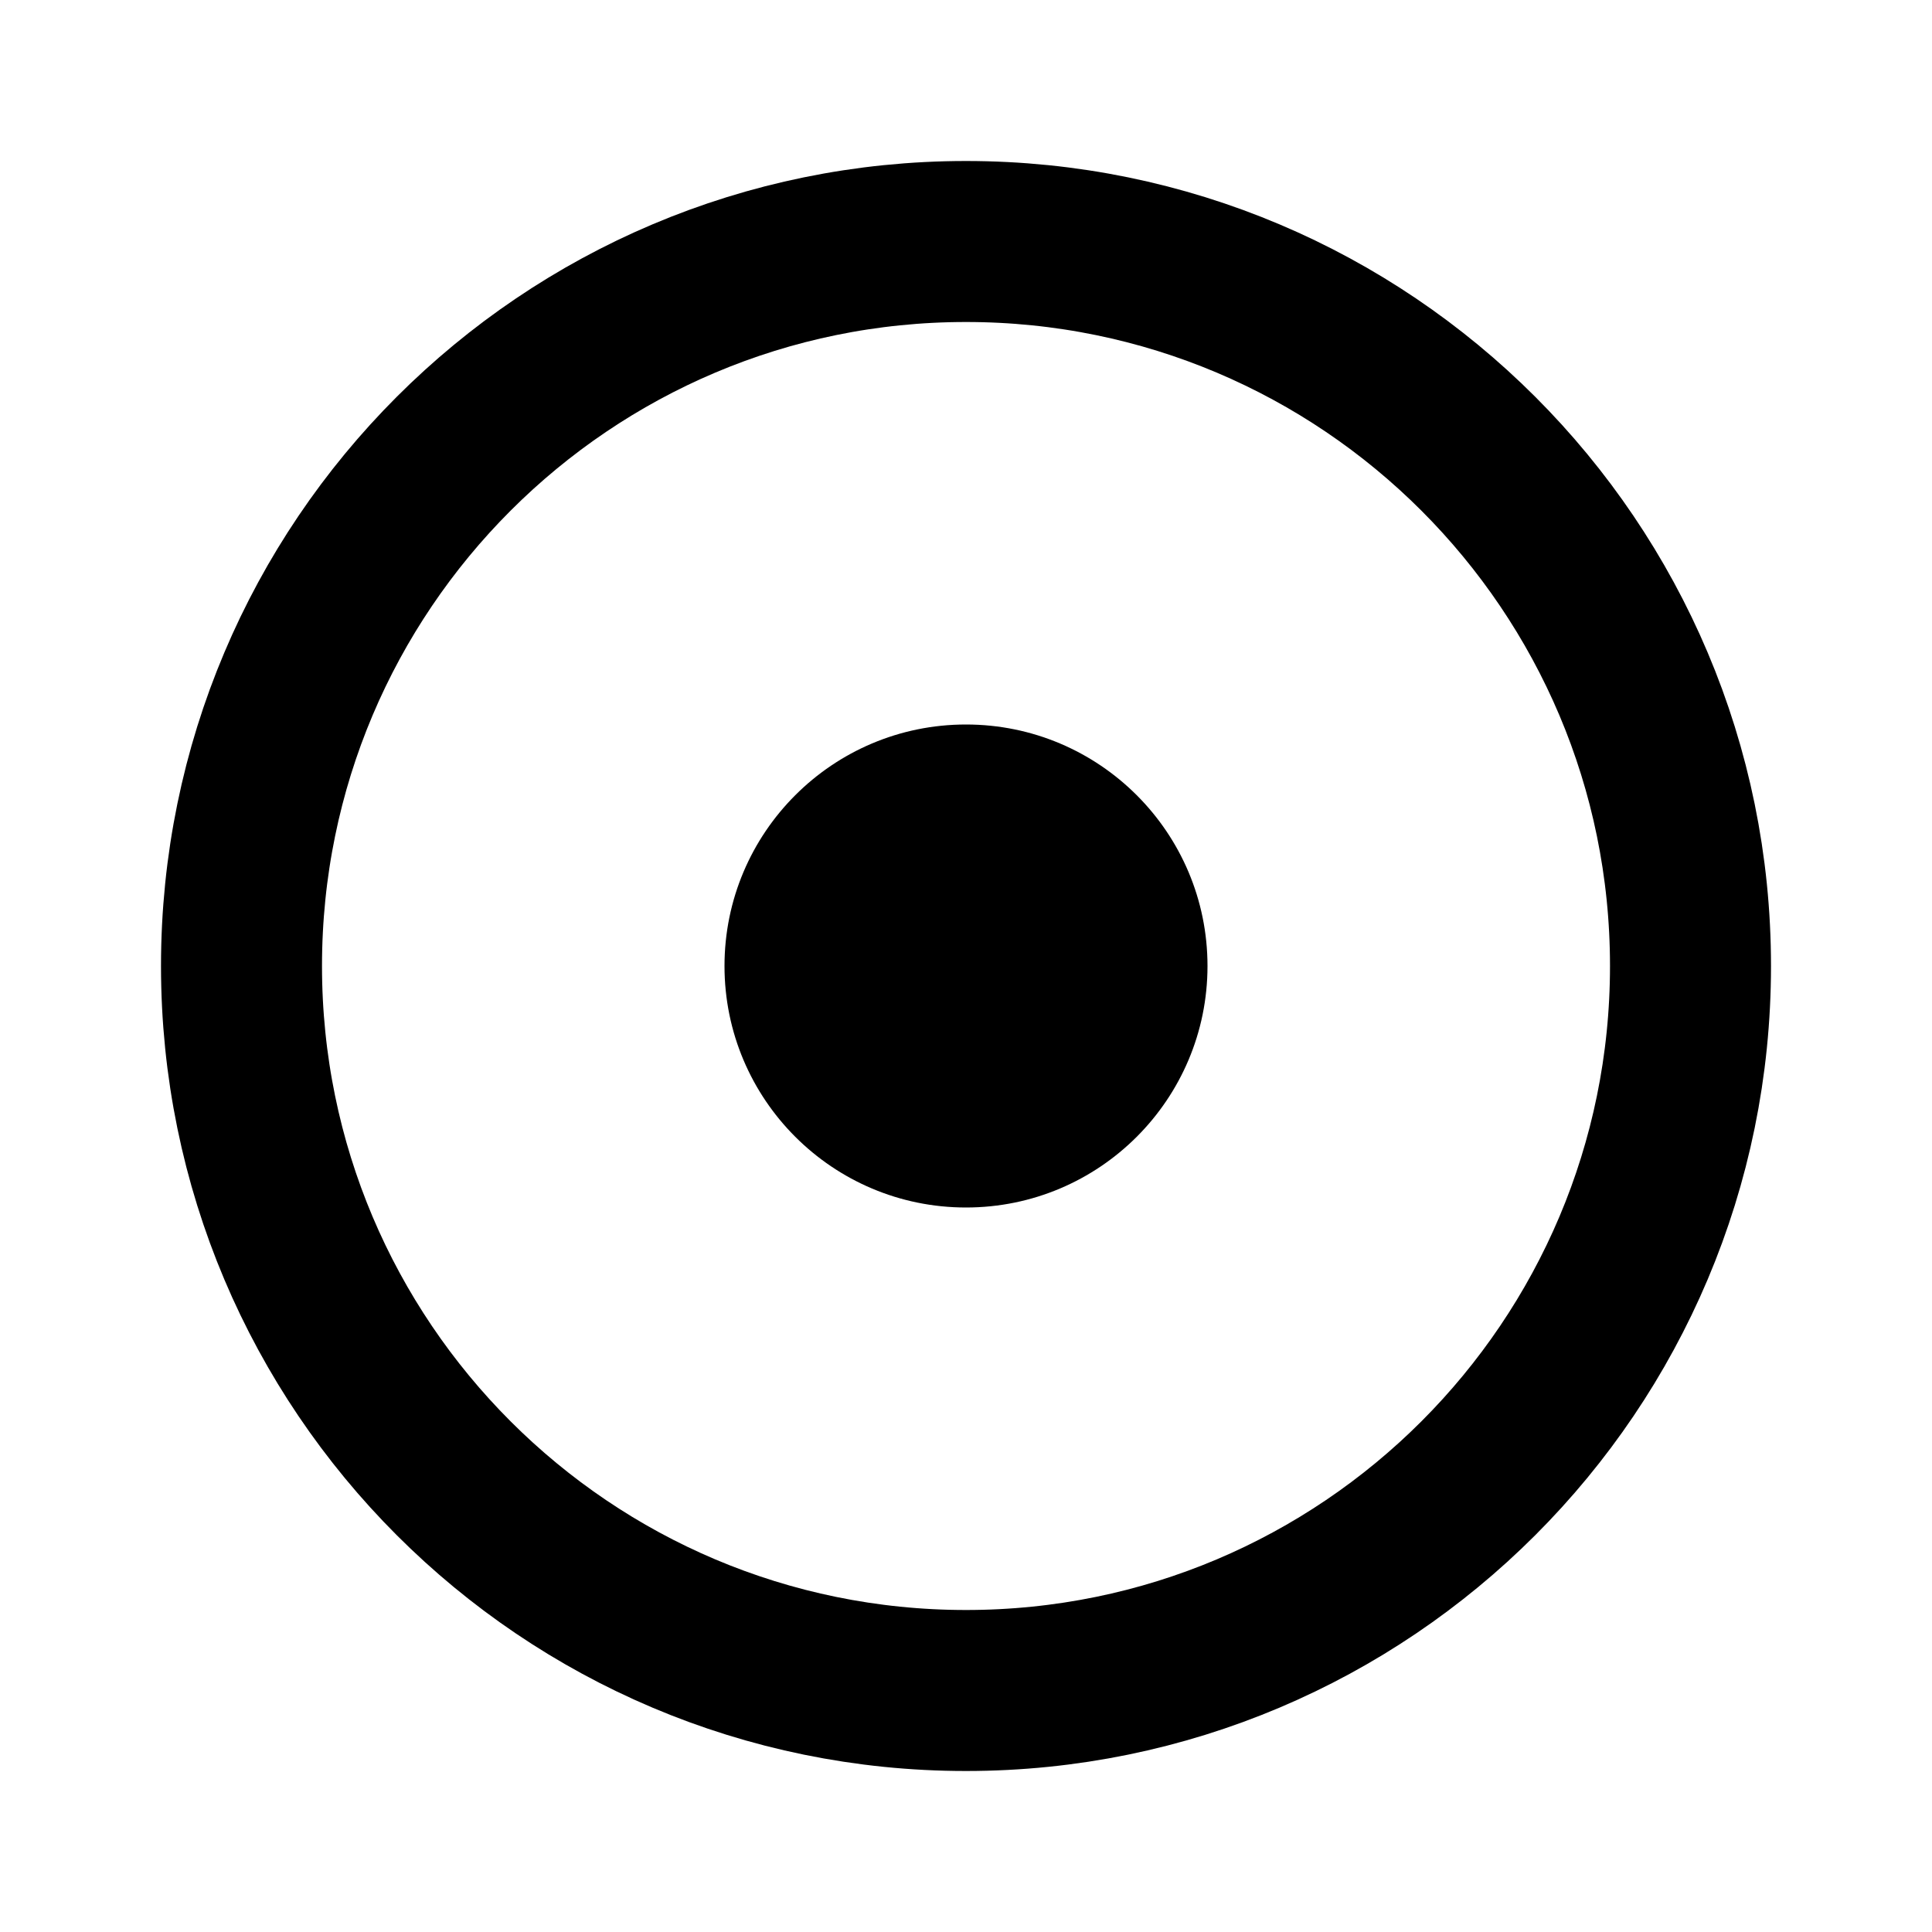
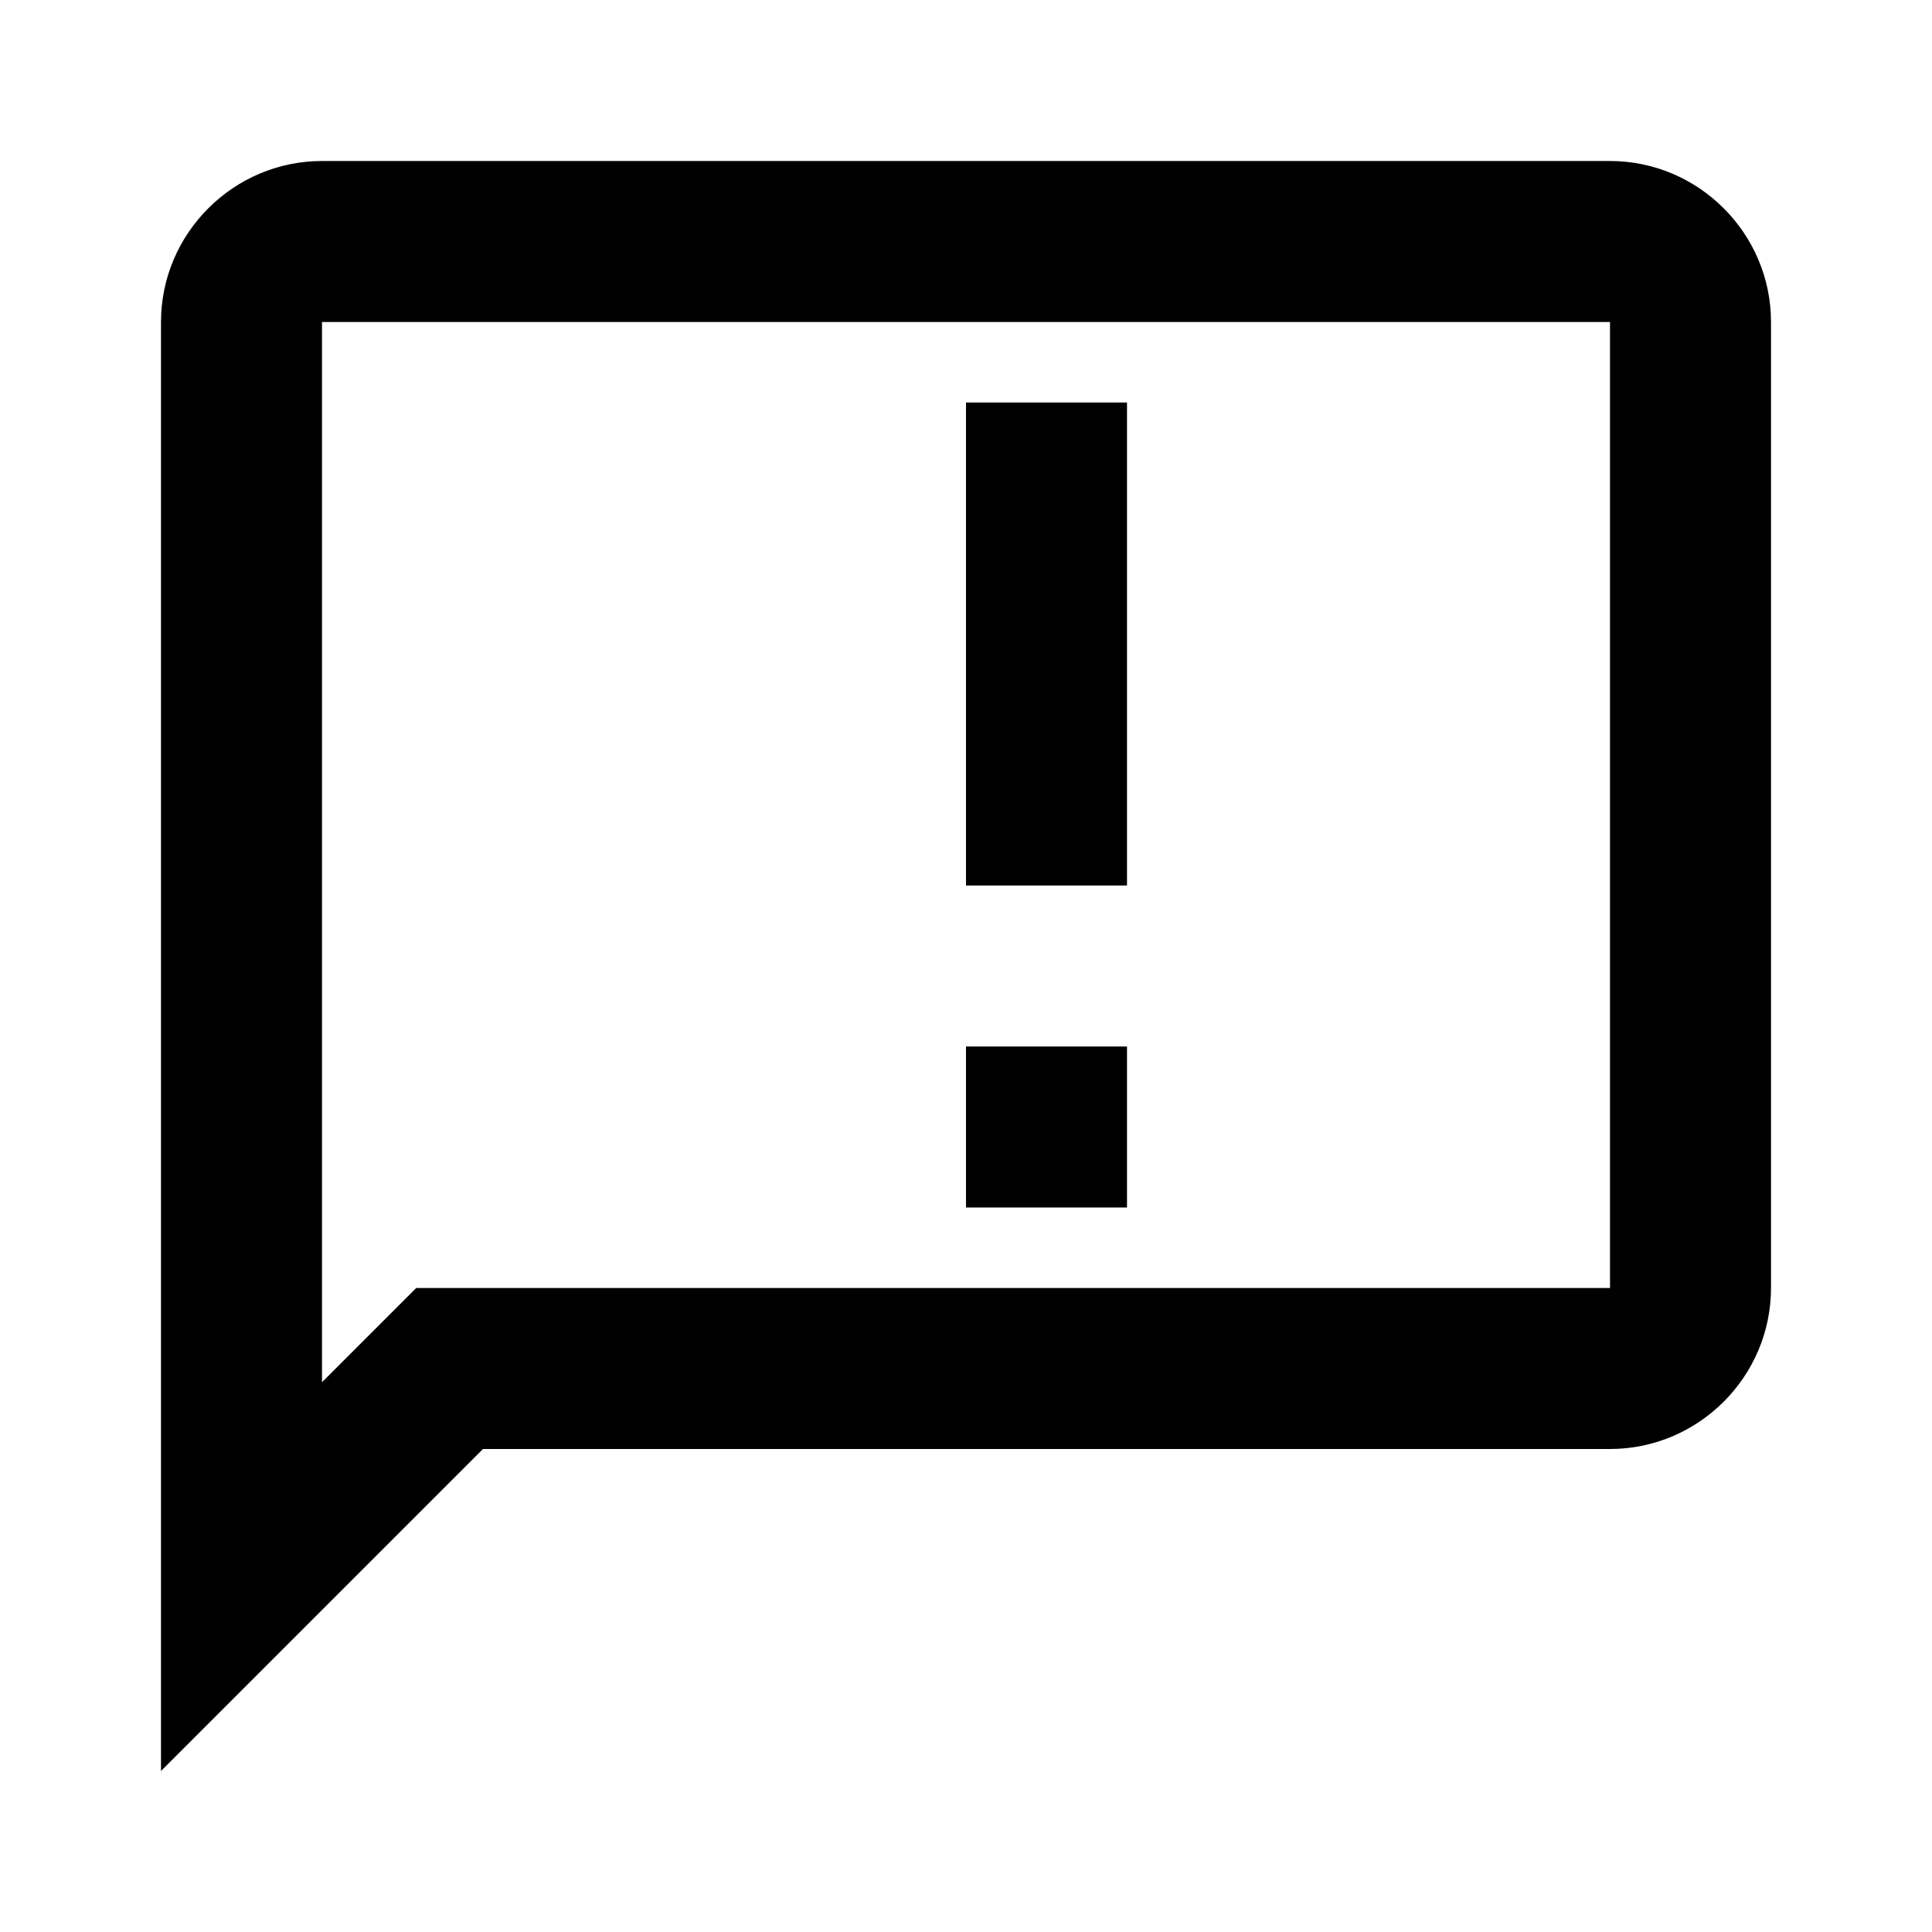
<svg xmlns="http://www.w3.org/2000/svg" width="24" height="24" viewBox="0 0 24 24" fill="none">
-   <circle cx="12" cy="12" r="9" stroke="currentColor" stroke-width="2" fill="none" />
-   <circle cx="12" cy="12" r="3" fill="currentColor" />
+   <path d="M20 2H4C2.9 2 2 2.9 2 4V22L6 18H20C21.1 18 22 17.1 22 16V4C22 2.9 21.1 2 20 2ZM20 16H5.17L4 17.17V4H20V16Z" fill="currentColor" />
+   <path d="M12 15H14V13H12V15ZM12 5H14V11H12V5Z" fill="currentColor" />
</svg>
